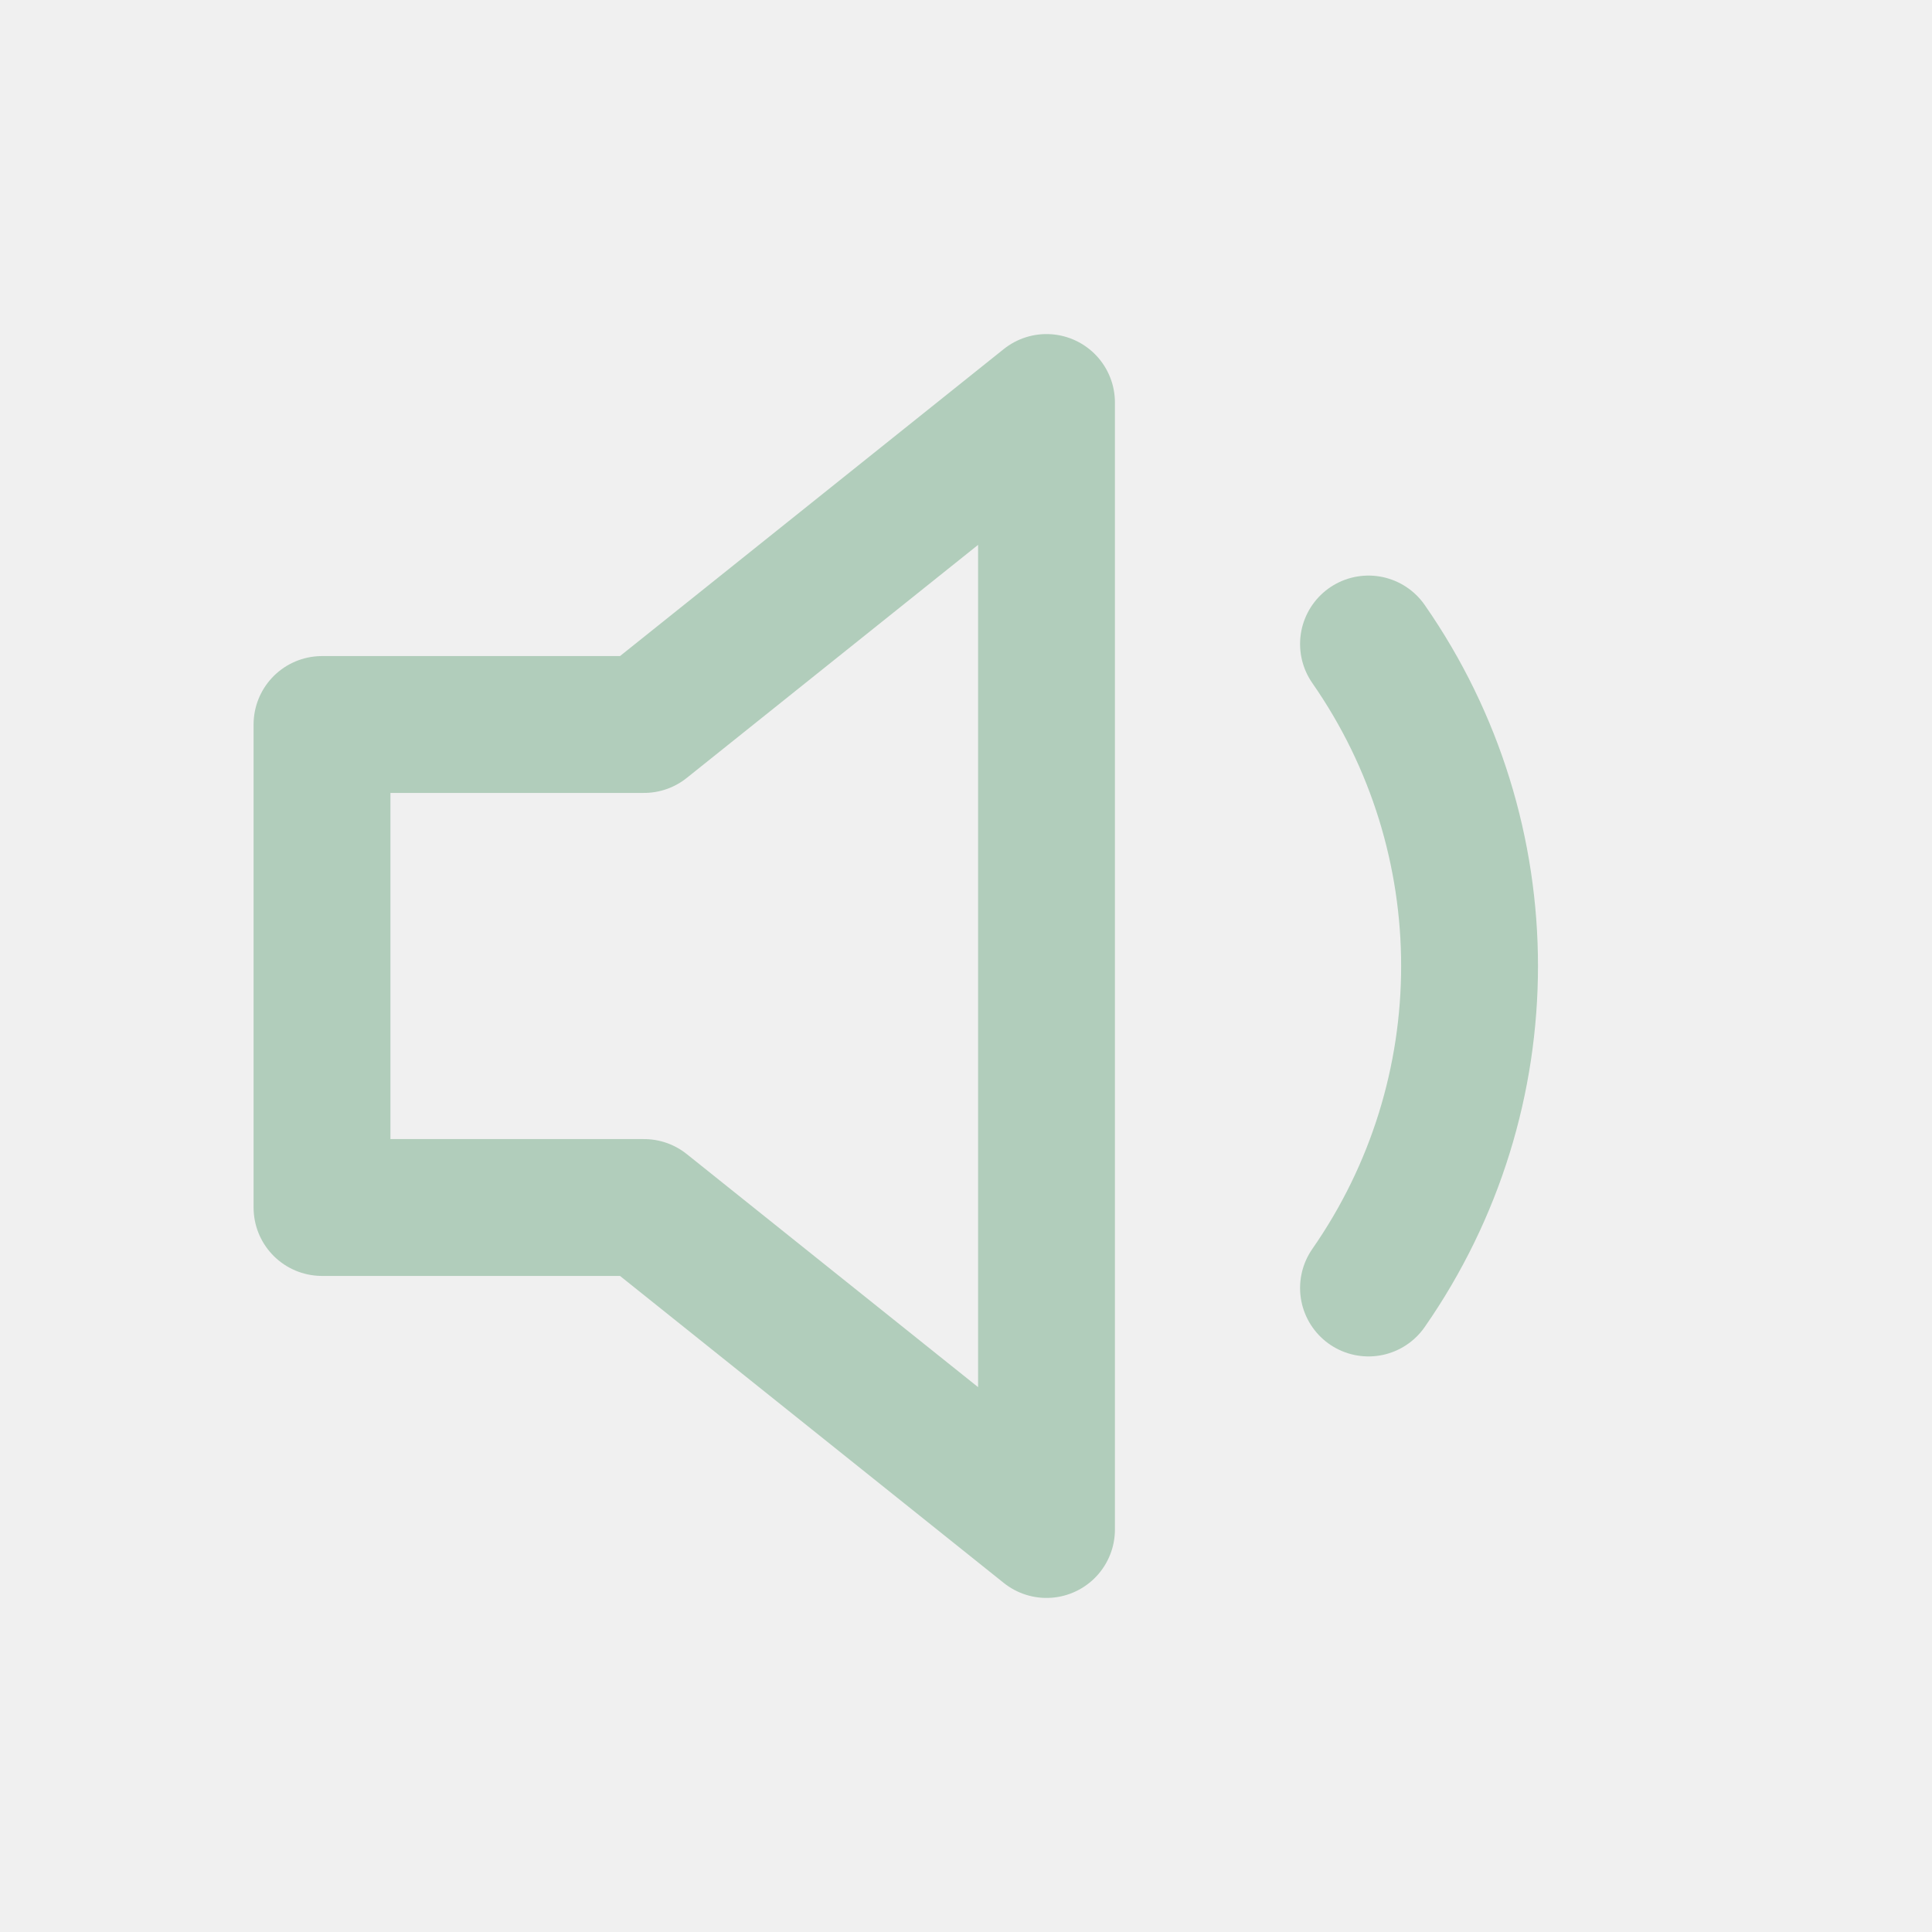
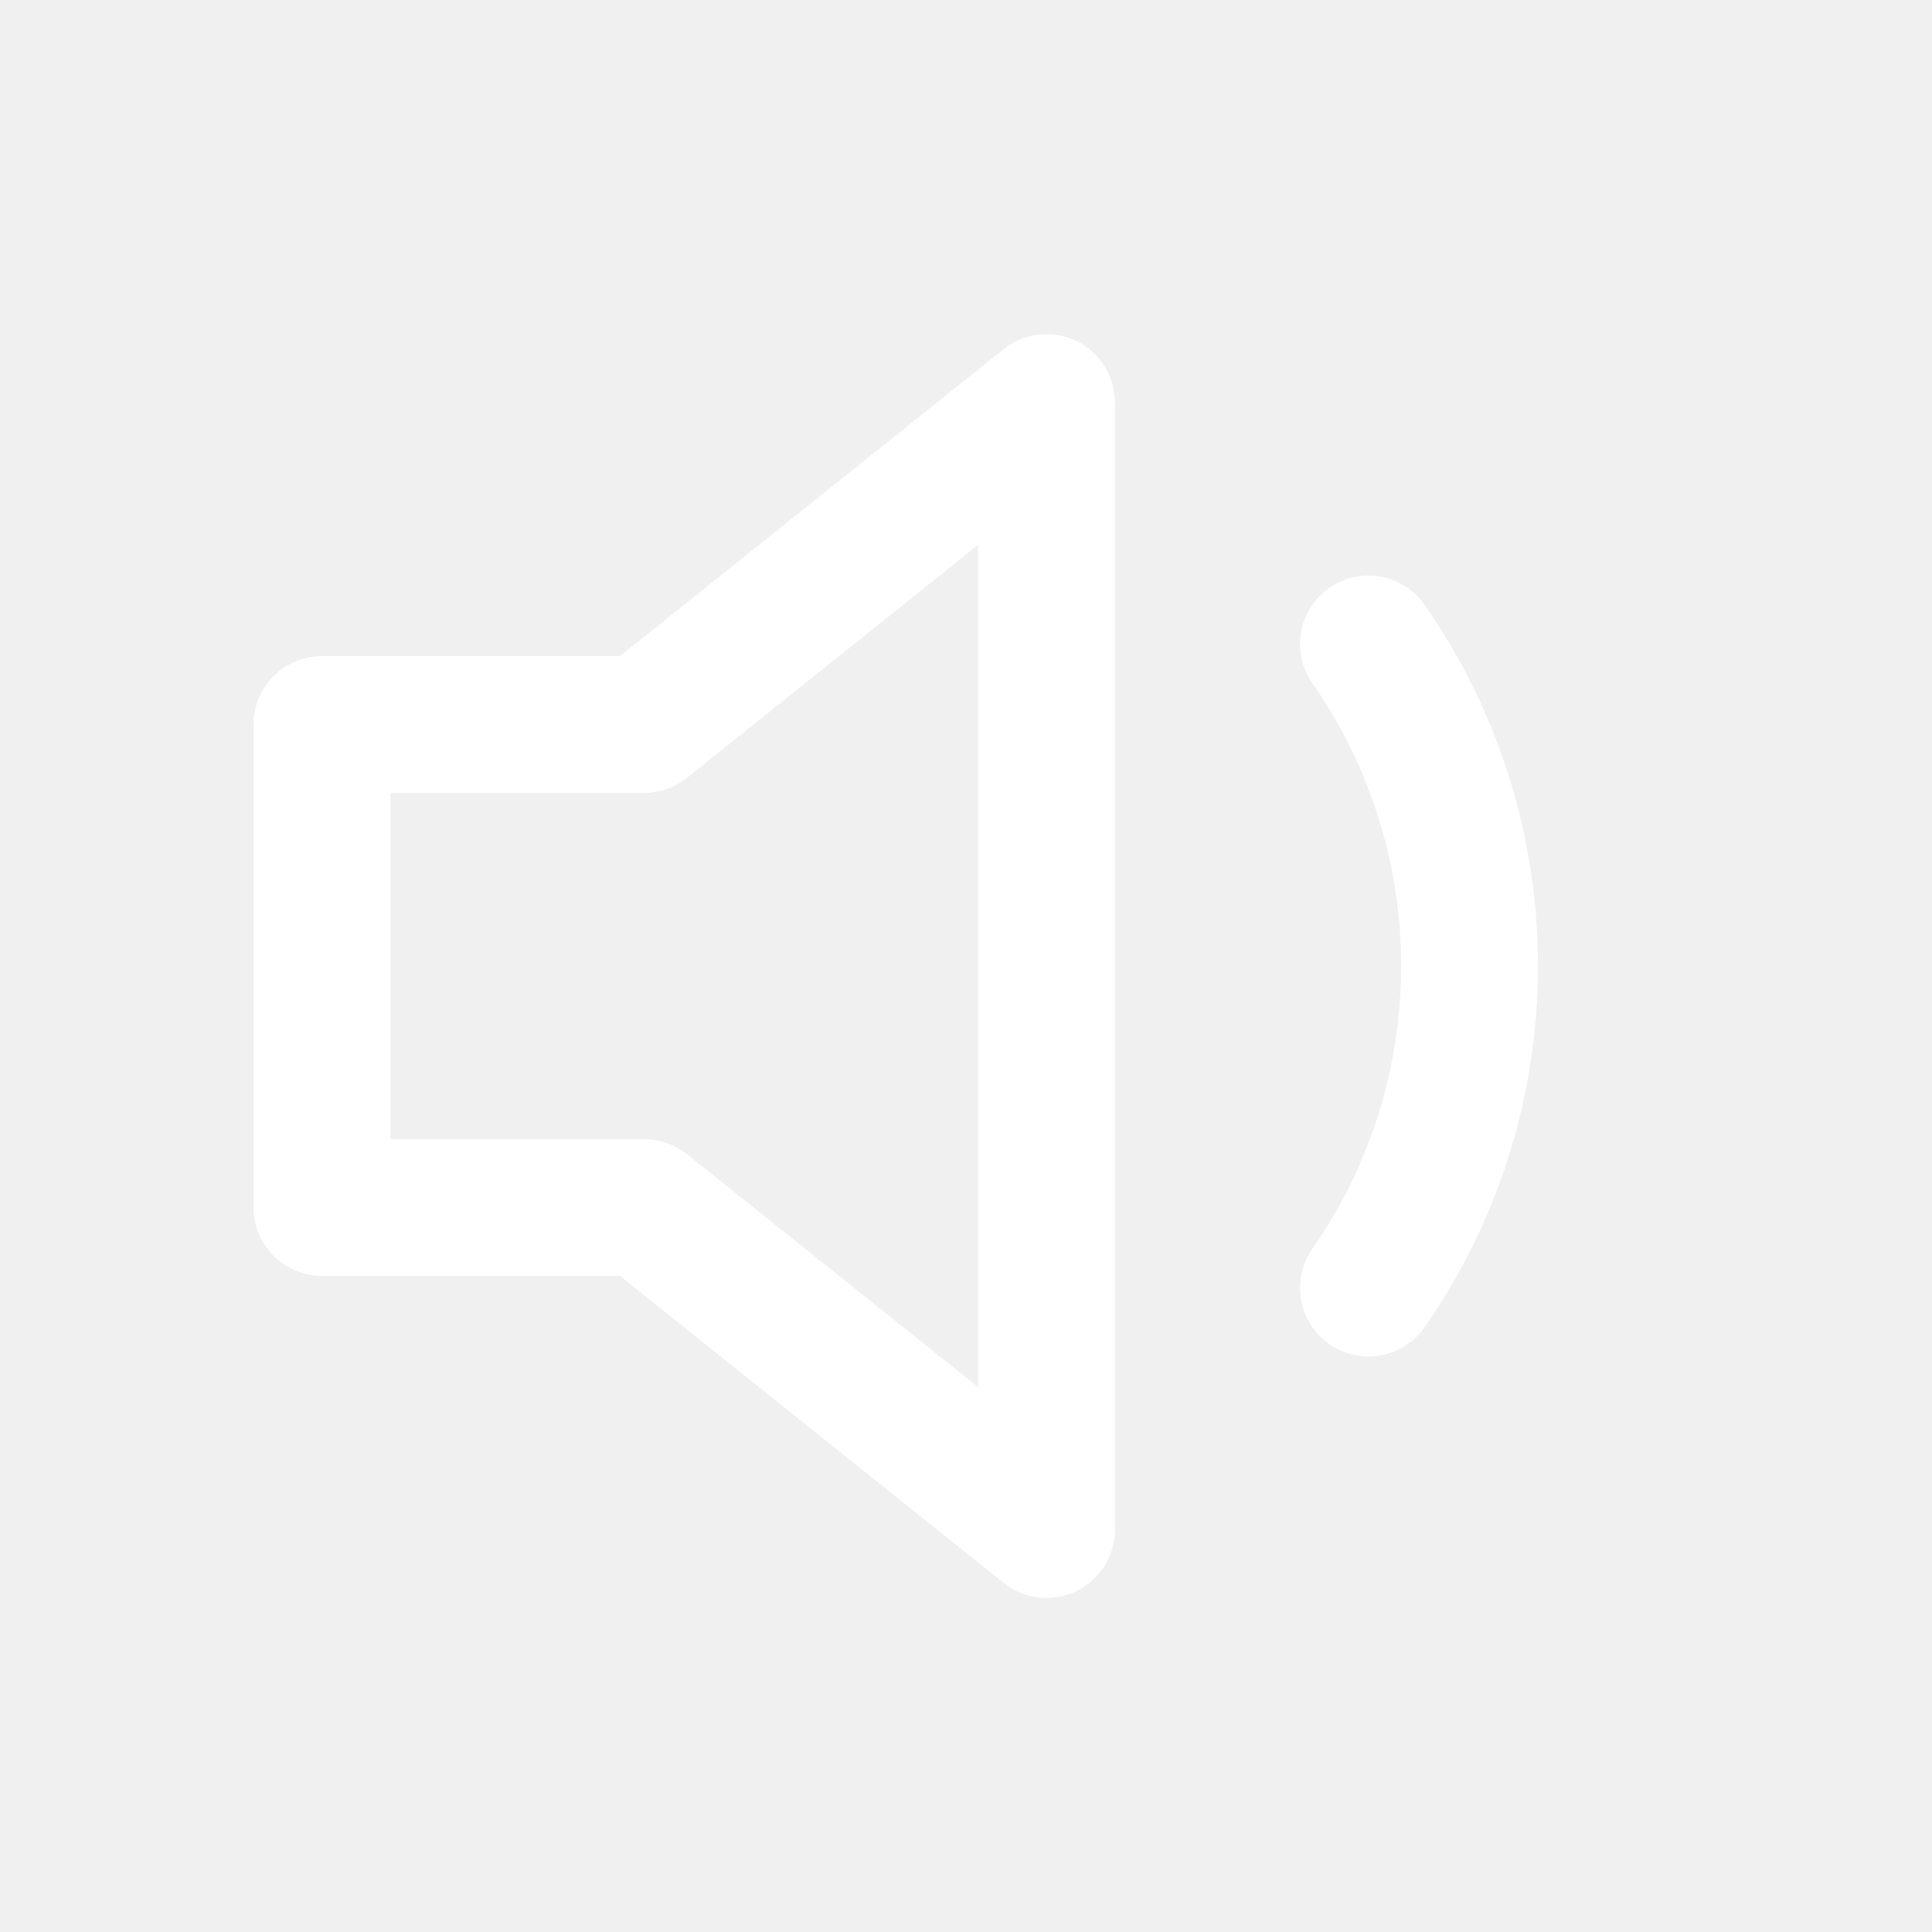
- <svg xmlns="http://www.w3.org/2000/svg" width="24" height="24" viewBox="0 0 24 24" fill="none" stroke="#B1CDBB" stroke-width="1.7" stroke-linecap="round" stroke-linejoin="round">
+ <svg xmlns="http://www.w3.org/2000/svg" width="24" height="24" viewBox="0 0 24 24" fill="none" stroke="#FFFFFF" stroke-width="1.7" stroke-linecap="round" stroke-linejoin="round">
  <path d="M4 9h4l5-4v14l-5-4H4zM17 8a7 7 0 0 1 0 8" />
</svg>
